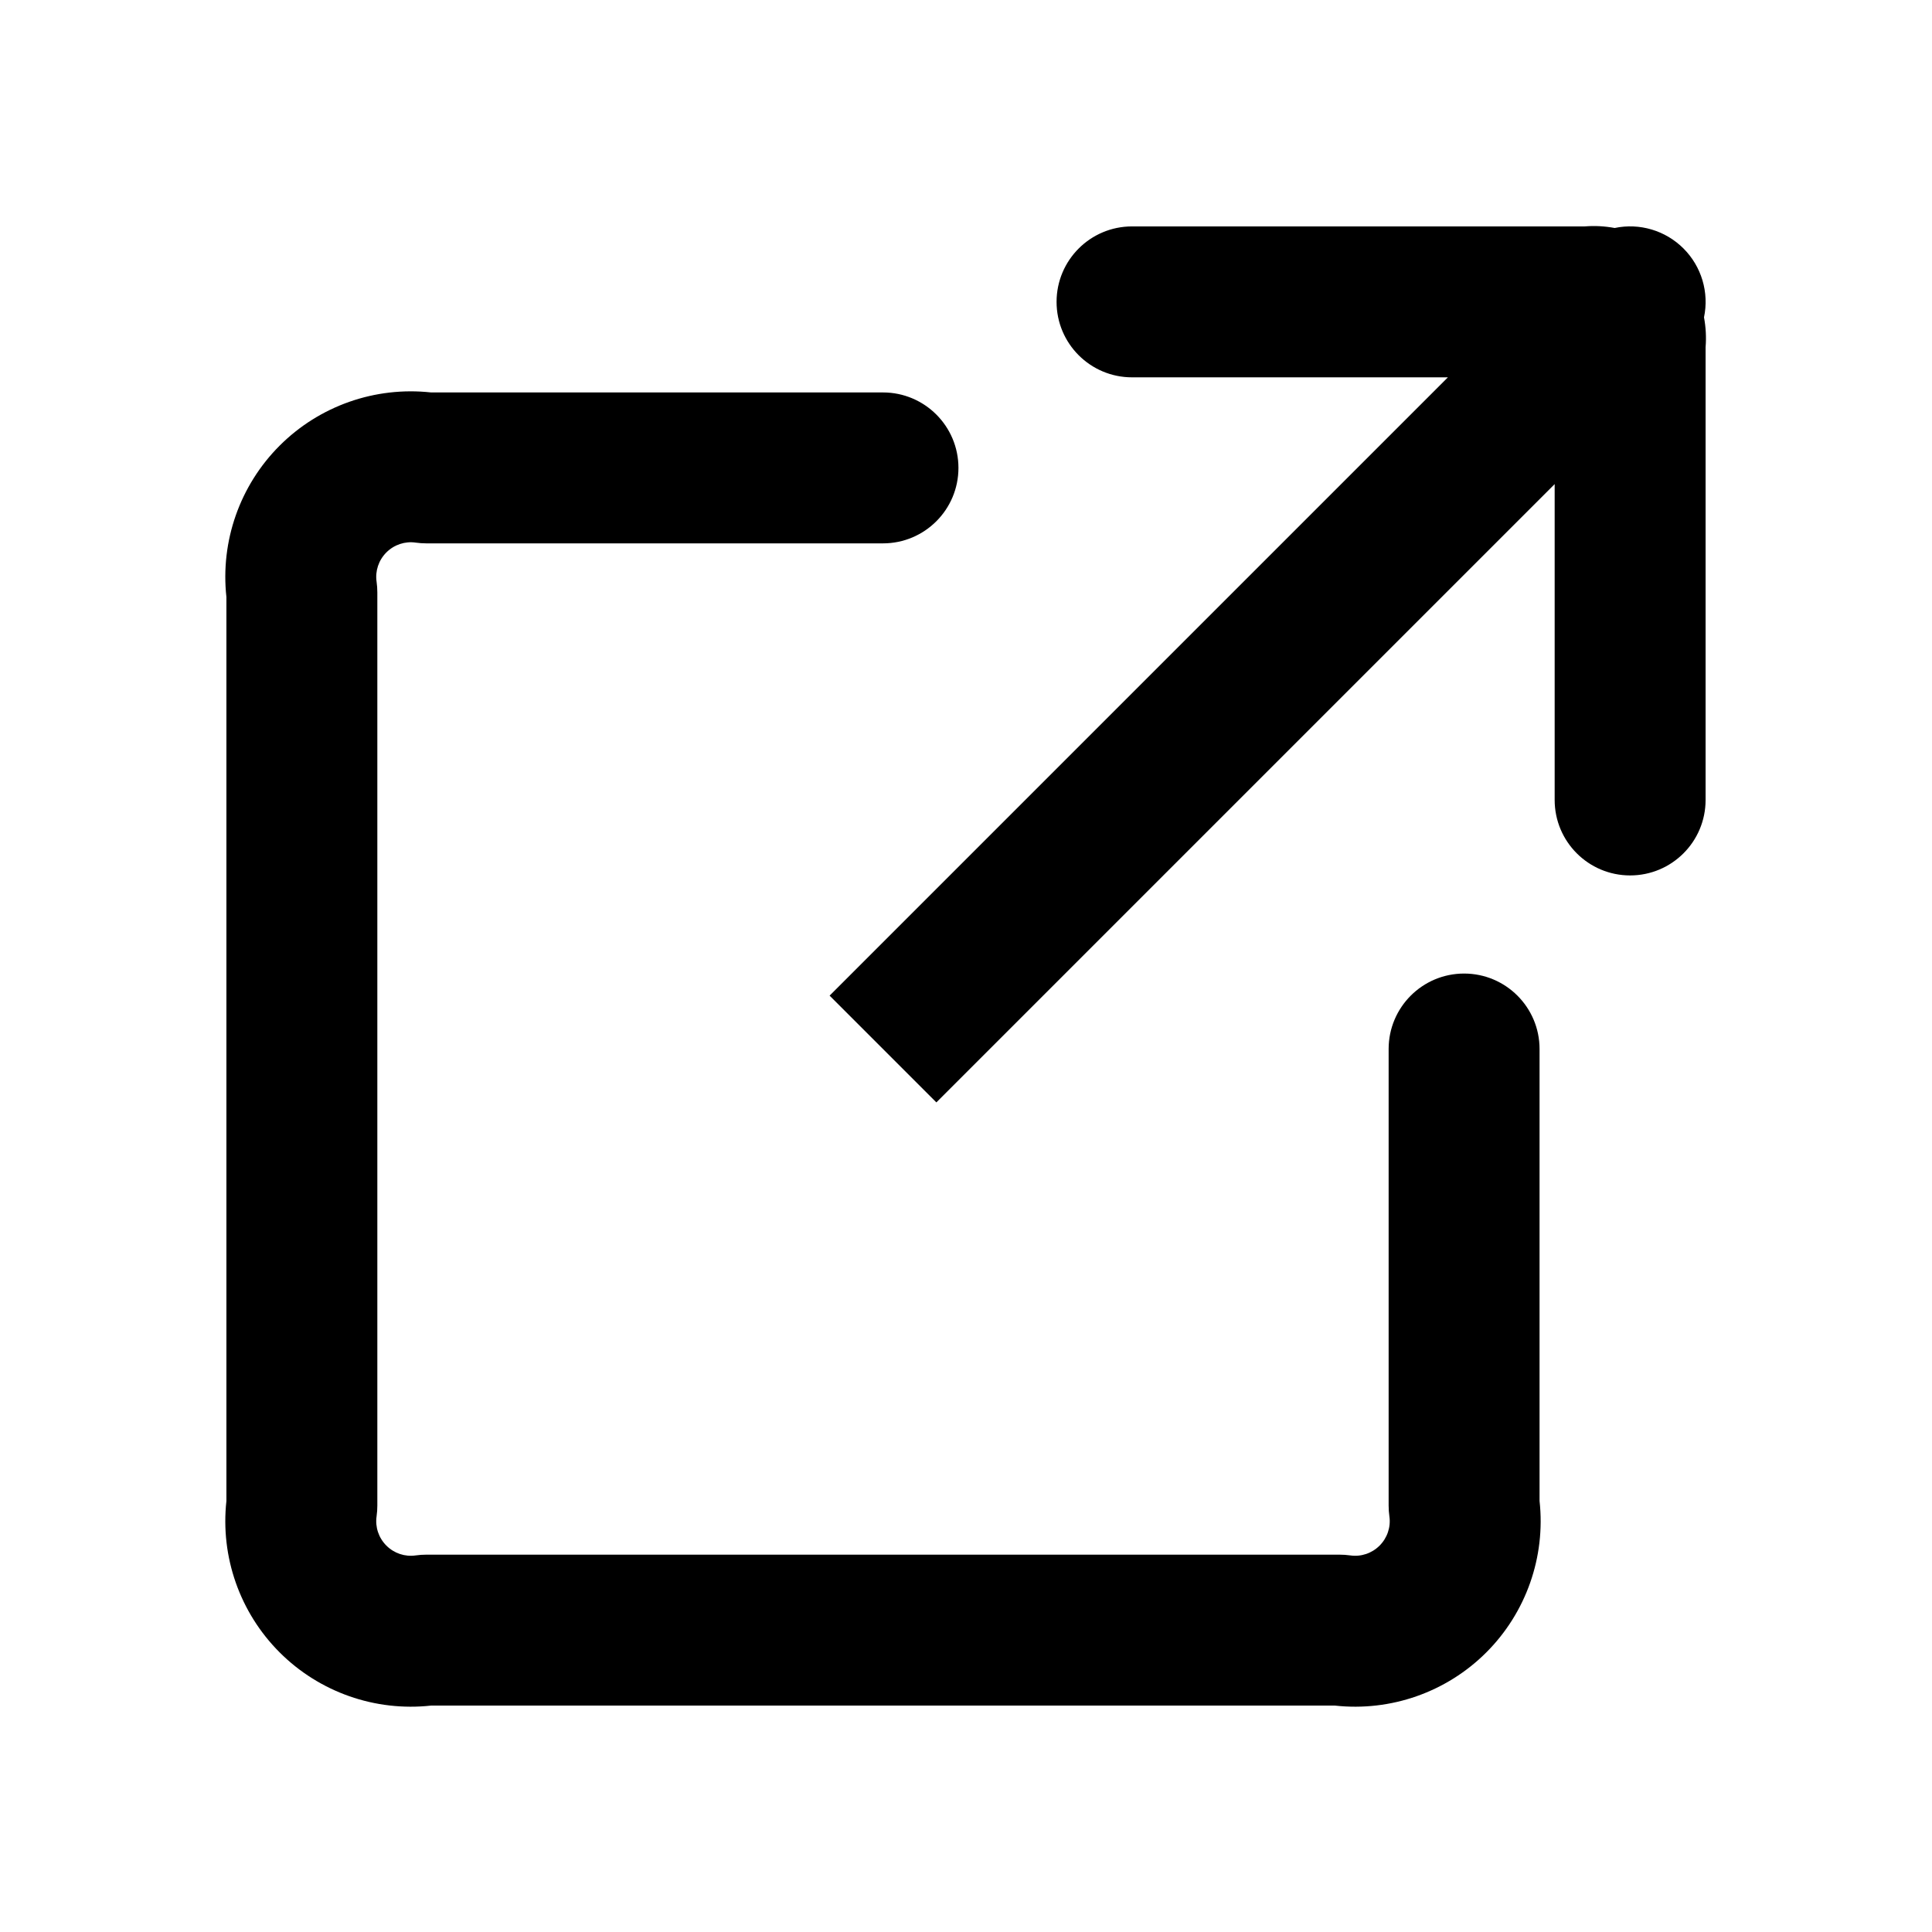
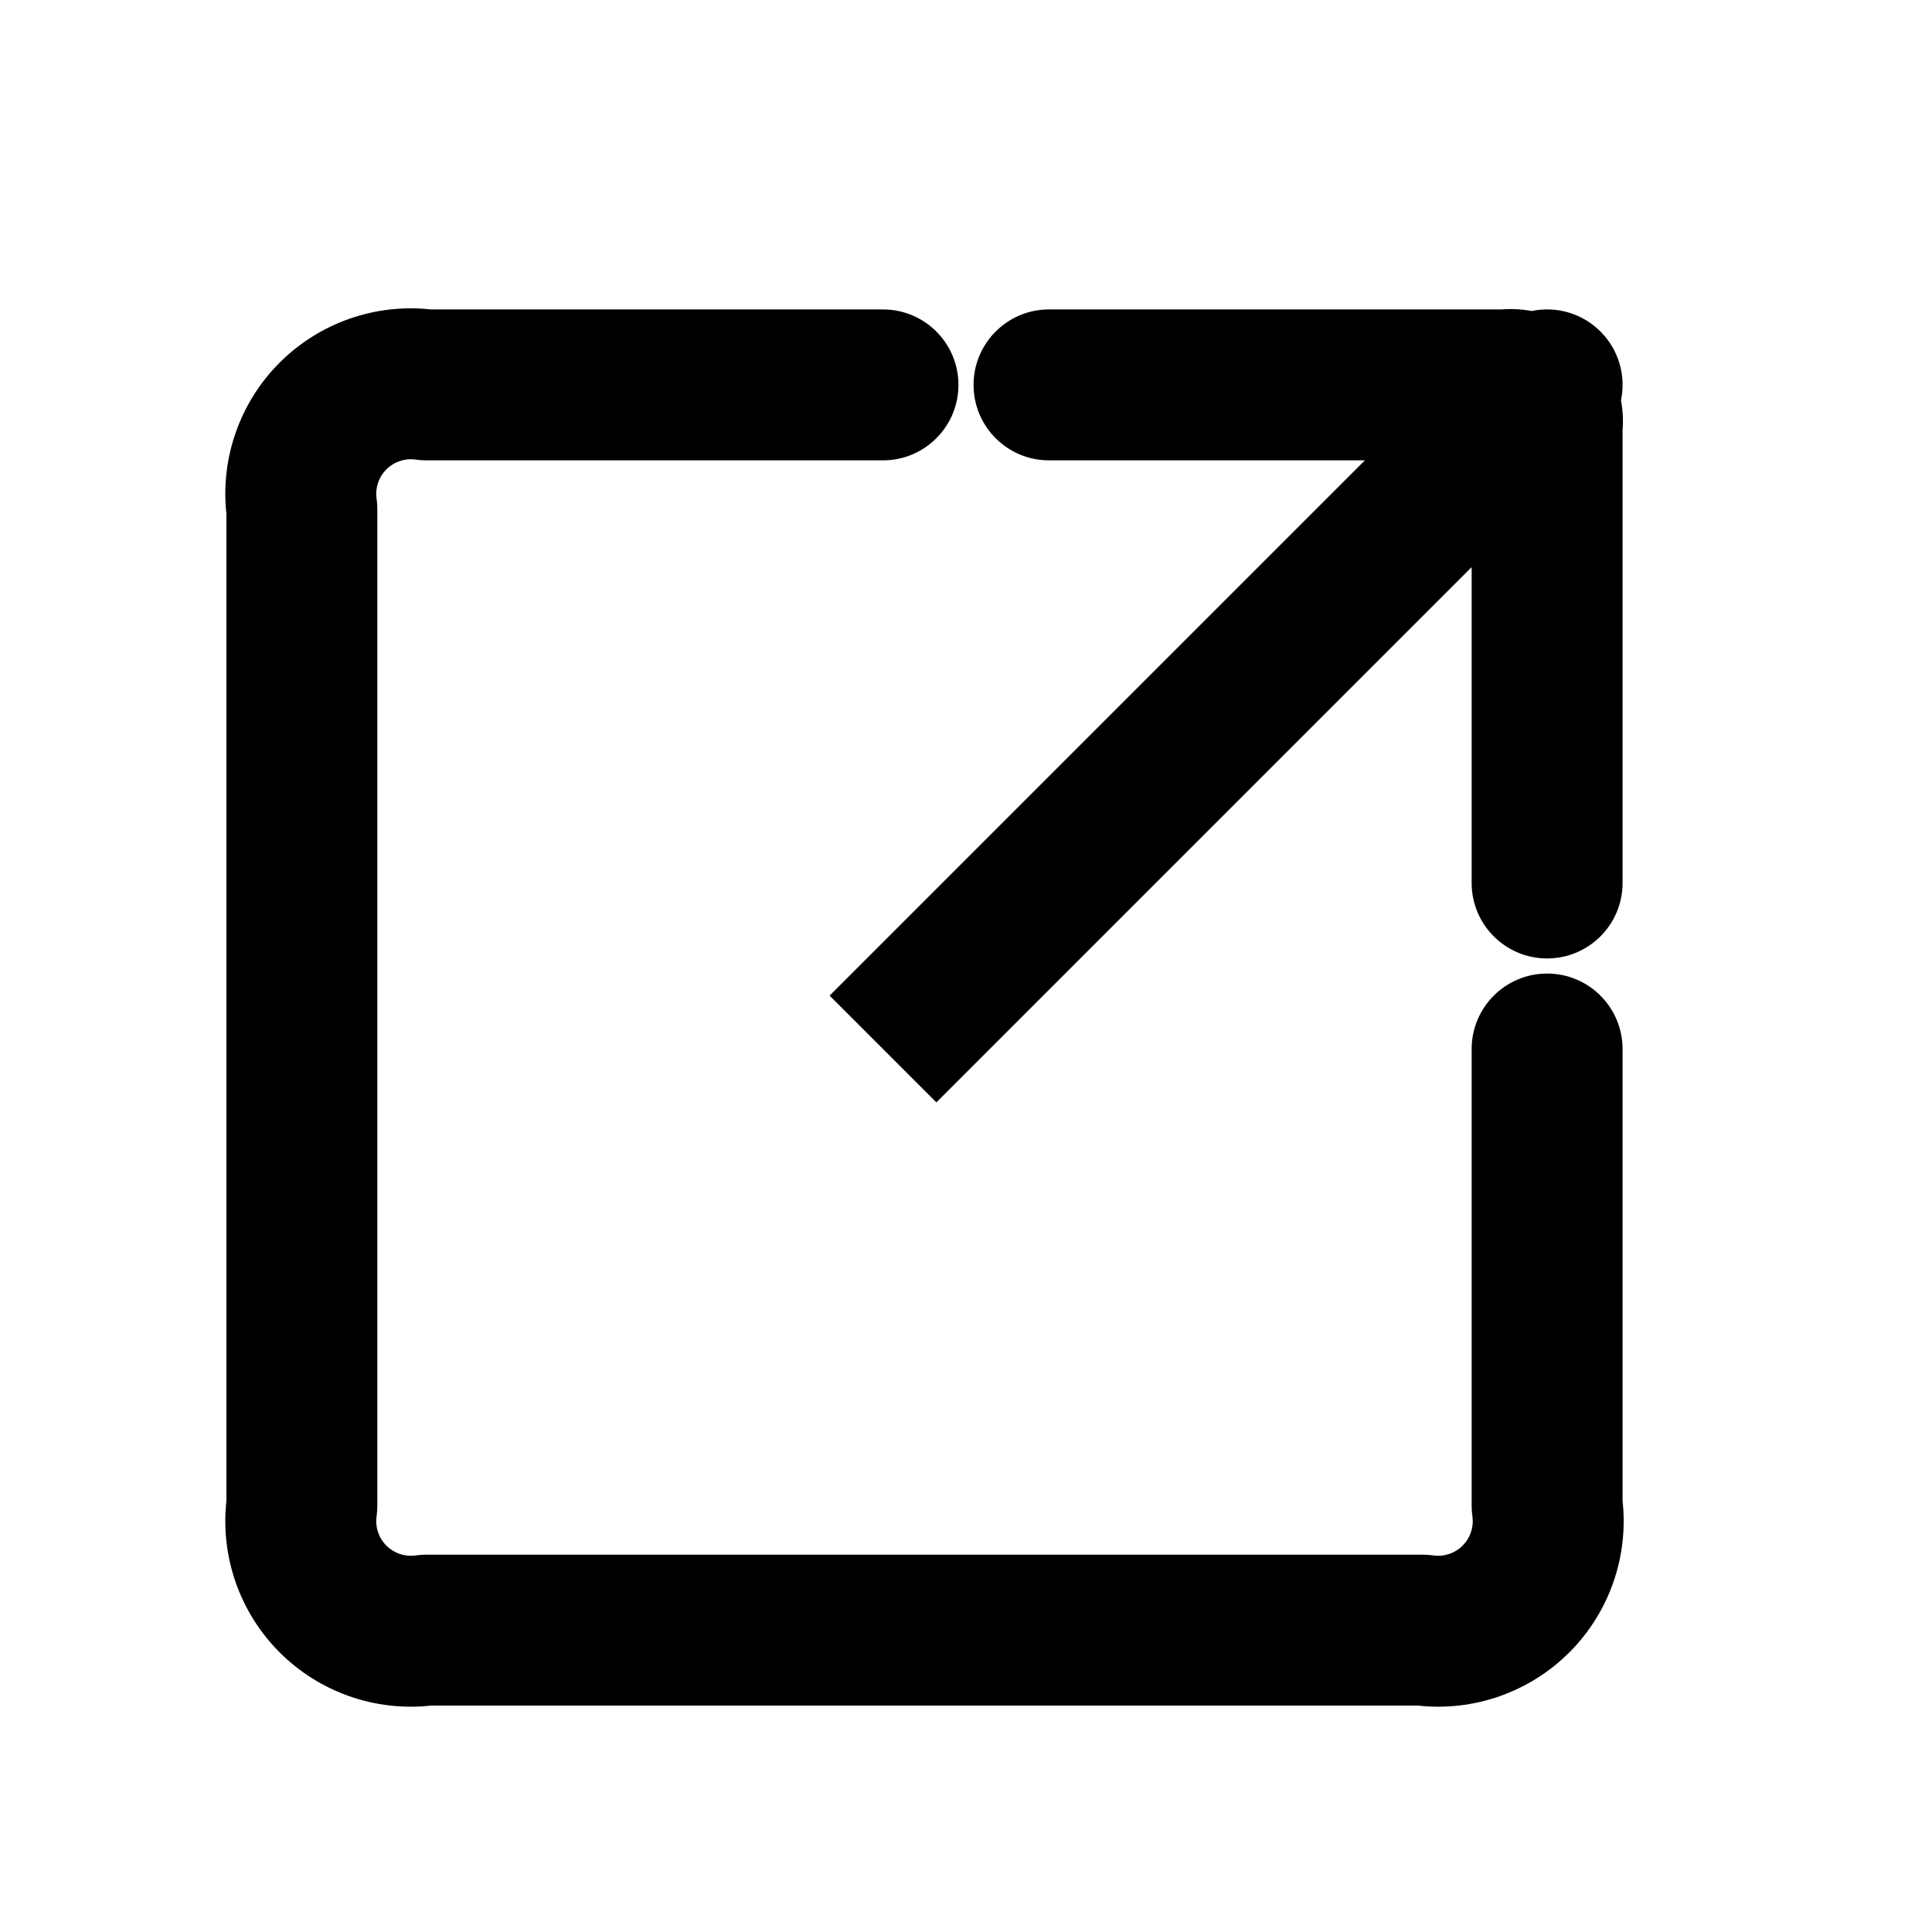
<svg xmlns="http://www.w3.org/2000/svg" viewBox="0 0 24 24" fill="none" shape-rendering="geometricPrecision">
-   <g data-keyline="18x18" data-shape="square" transform="matrix(1.031252 0 0 1.031252 -0.3750258 -0.3750258)">
-     <path d="M10.357 12.357L17.805 4.909L14 4.909C13.498 4.909 13.091 4.502 13.091 4C13.091 3.498 13.498 3.091 14 3.091L19.453 3.091C19.574 3.081 19.695 3.088 19.814 3.11C20.114 3.047 20.426 3.14 20.643 3.357C20.86 3.574 20.953 3.886 20.89 4.186C20.912 4.305 20.919 4.426 20.909 4.547L20.909 10C20.909 10.502 20.502 10.909 20 10.909C19.498 10.909 19.091 10.502 19.091 10L19.091 6.195L11.643 13.643" fill="black" />
-     <path d="M18.909 13L18.909 18.444C18.983 19.118 18.747 19.789 18.268 20.268C17.789 20.747 17.118 20.983 16.444 20.909L5.556 20.909C4.882 20.983 4.211 20.747 3.732 20.268C3.253 19.789 3.017 19.118 3.091 18.444L3.091 7.556C3.017 6.882 3.253 6.211 3.732 5.732C4.211 5.253 4.882 5.017 5.556 5.091L11 5.091C11.502 5.091 11.909 5.498 11.909 6C11.909 6.502 11.502 6.909 11 6.909L5.5 6.909C5.457 6.909 5.414 6.906 5.371 6.9C5.242 6.881 5.111 6.925 5.018 7.018C4.925 7.111 4.881 7.242 4.9 7.371C4.906 7.414 4.909 7.457 4.909 7.5L4.909 18.5C4.909 18.543 4.906 18.586 4.9 18.629C4.881 18.758 4.925 18.889 5.018 18.982C5.111 19.075 5.242 19.119 5.371 19.1C5.414 19.094 5.457 19.091 5.5 19.091L16.5 19.091C16.543 19.091 16.586 19.094 16.629 19.1C16.758 19.119 16.889 19.075 16.982 18.982C17.075 18.889 17.119 18.758 17.1 18.629C17.094 18.586 17.091 18.543 17.091 18.5L17.091 13C17.091 12.498 17.498 12.091 18 12.091C18.502 12.091 18.909 12.498 18.909 13z" fill="black" />
+   <g data-keyline="18x18" data-shape="square" transform="matrix(1.031252 0 0 1.031252 -.3750258 -.3750258)">
+     <path d="M10.357 12.357L16.805 5.909L13 5.909C12.498 5.909 12.091 5.502 12.091 5C12.091 4.498 12.498 4.091 13 4.091L18.453 4.091C18.574 4.081 18.695 4.088 18.814 4.11C19.114 4.047 19.426 4.14 19.643 4.357C19.86 4.574 19.953 4.886 19.89 5.186C19.912 5.305 19.919 5.426 19.909 5.547L19.909 11C19.909 11.502 19.502 11.909 19 11.909C18.498 11.909 18.091 11.502 18.091 11L18.091 7.195L11.643 13.643" fill="black" />
+     <path d="M11 5.909L5.5 5.909C5.457 5.909 5.414 5.906 5.371 5.9C5.242 5.881 5.111 5.925 5.018 6.018C4.925 6.111 4.881 6.242 4.9 6.371C4.906 6.414 4.909 6.457 4.909 6.5L4.909 18.5C4.909 18.543 4.906 18.586 4.9 18.629C4.881 18.758 4.925 18.889 5.018 18.982C5.111 19.075 5.242 19.119 5.371 19.1C5.414 19.094 5.457 19.091 5.5 19.091L17.5 19.091C17.543 19.091 17.586 19.094 17.629 19.1C17.758 19.119 17.889 19.075 17.982 18.982C18.075 18.889 18.119 18.758 18.1 18.629C18.094 18.586 18.091 18.543 18.091 18.5L18.091 13C18.091 12.498 18.498 12.091 19 12.091C19.502 12.091 19.909 12.498 19.909 13L19.909 18.444C19.983 19.118 19.747 19.789 19.268 20.268C18.789 20.747 18.118 20.983 17.444 20.909L5.556 20.909C4.882 20.983 4.211 20.747 3.732 20.268C3.253 19.789 3.017 19.118 3.091 18.444L3.091 6.556C3.017 5.882 3.253 5.211 3.732 4.732C4.211 4.253 4.882 4.017 5.556 4.091L11 4.091C11.502 4.091 11.909 4.498 11.909 5C11.909 5.502 11.502 5.909 11 5.909z" fill="black" />
  </g>
</svg>
